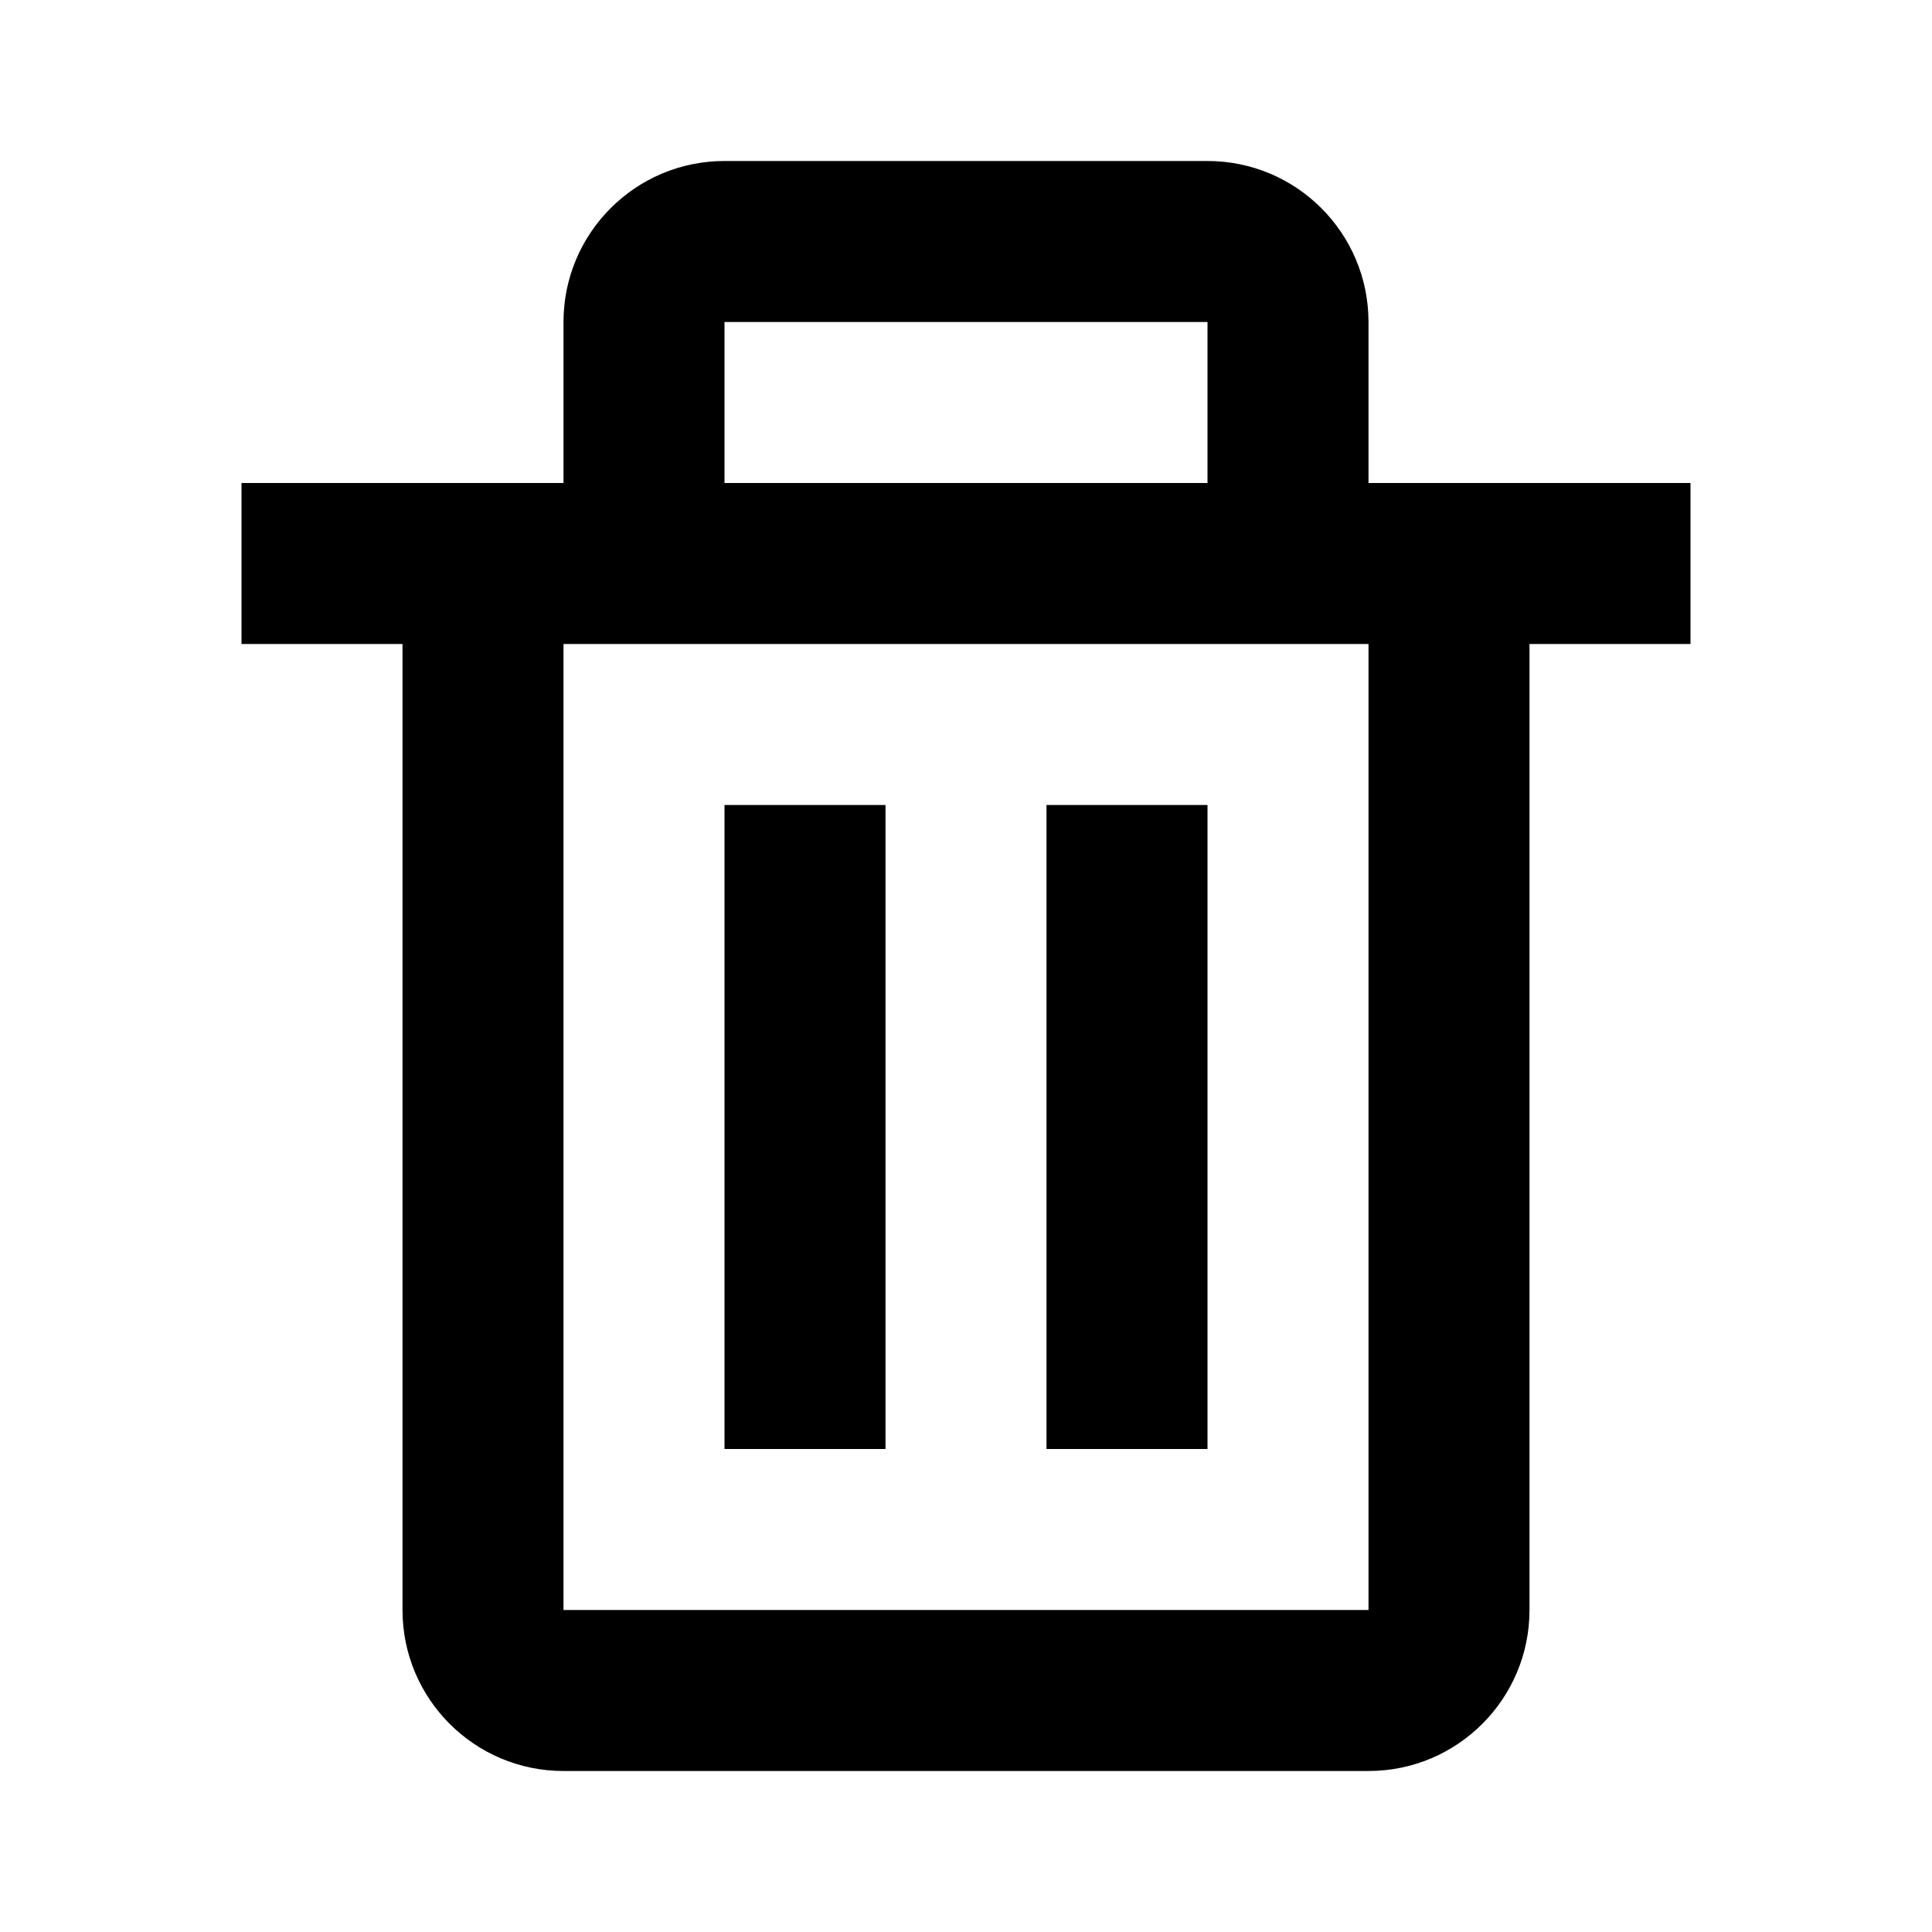
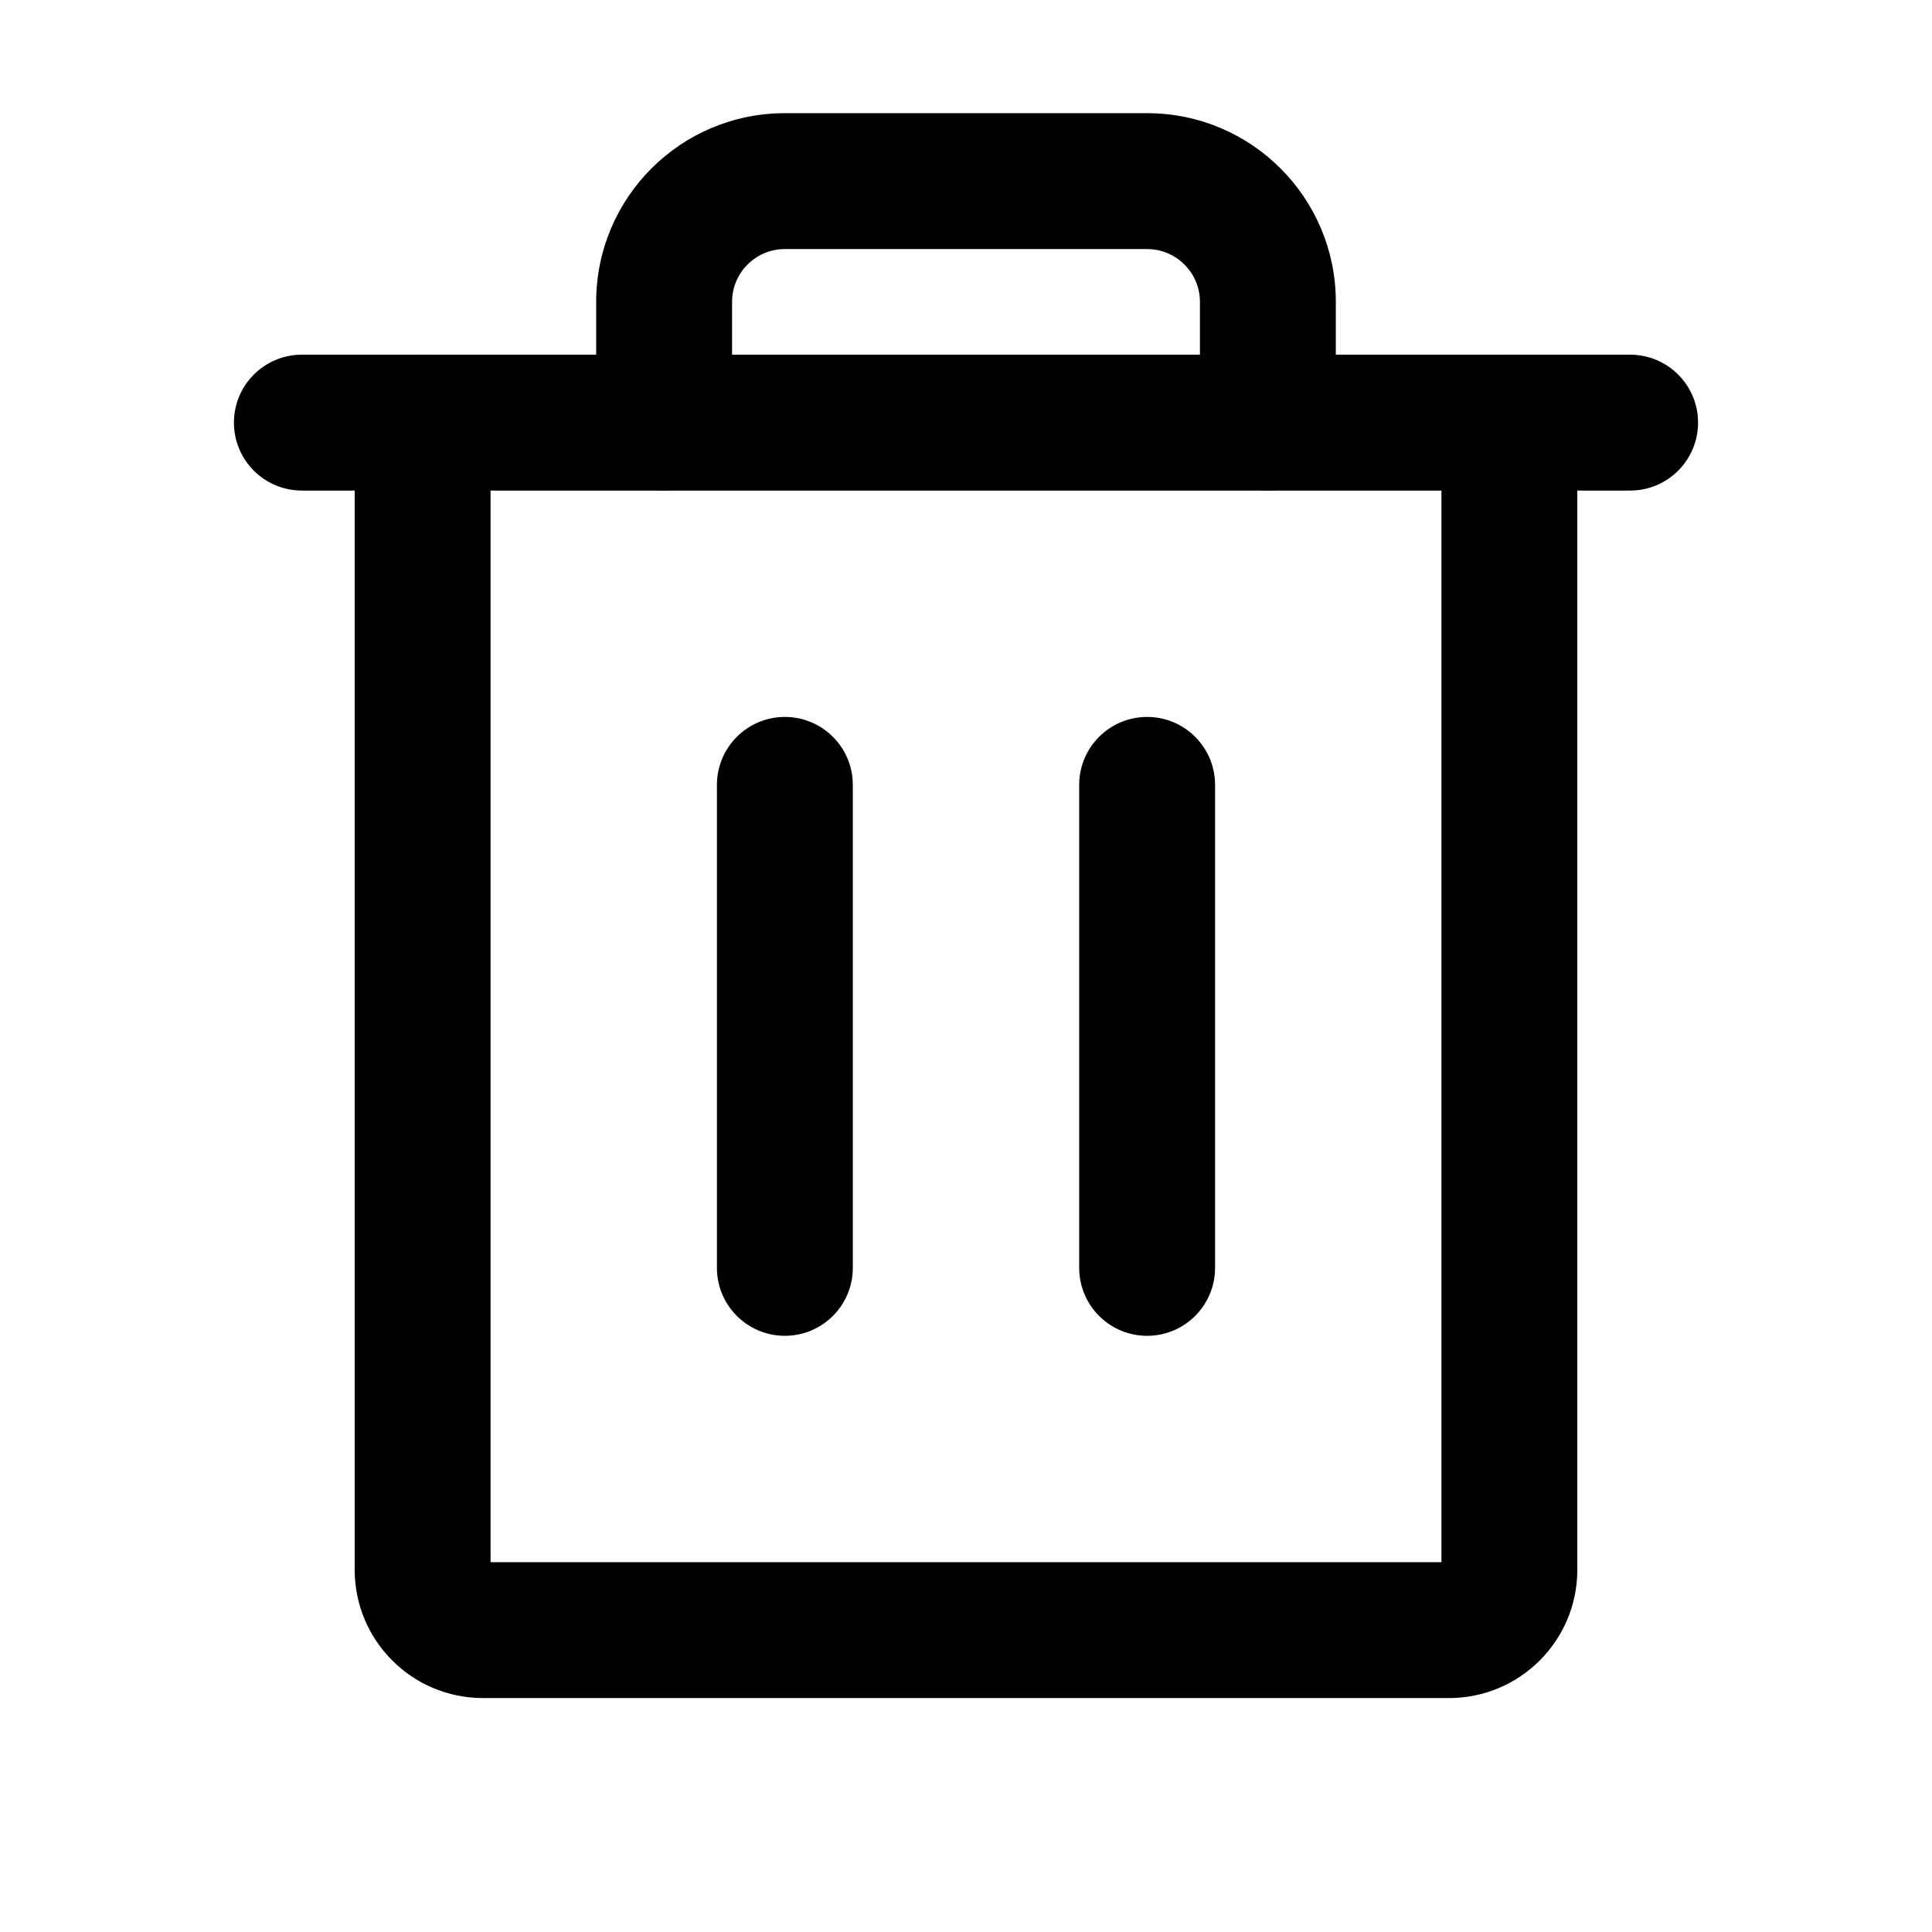
- <svg xmlns="http://www.w3.org/2000/svg" width="24" height="24" viewBox="0 0 24 24">
-   <path d="M5 20a2 2 0 0 0 2 2h10a2 2 0 0 0 2-2V8h2V6h-4V4a2 2 0 0 0-2-2H9a2 2 0 0 0-2 2v2H3v2h2zM9 4h6v2H9zM8 8h9v12H7V8z" />
-   <path d="M9 10h2v8H9zm4 0h2v8h-2z" />
+ <svg xmlns="http://www.w3.org/2000/svg" width="24" height="24">
+   <path d="M20.25 4.406a.844.844 0 1 1 0 1.688H3.75a.844.844 0 0 1 0-1.688h16.5ZM8.906 15.75v-6a.844.844 0 0 1 1.688 0v6a.844.844 0 0 1-1.688 0ZM13.406 15.75v-6a.844.844 0 0 1 1.688 0v6a.844.844 0 0 1-1.688 0Z" />
+   <path d="M19.594 19.5A1.594 1.594 0 0 1 18 21.094H6A1.594 1.594 0 0 1 4.406 19.5V5.25a.844.844 0 0 1 1.688 0v14.156h11.812V5.25a.844.844 0 0 1 1.688 0V19.5Z" />
+   <path d="M14.906 5.25v-1.5a.656.656 0 0 0-.623-.655l-.033-.001h-4.5a.656.656 0 0 0-.656.656v1.5a.844.844 0 0 1-1.688 0v-1.5A2.344 2.344 0 0 1 9.75 1.406h4.5a2.344 2.344 0 0 1 2.344 2.344v1.5a.844.844 0 0 1-1.688 0Z" />
</svg>
